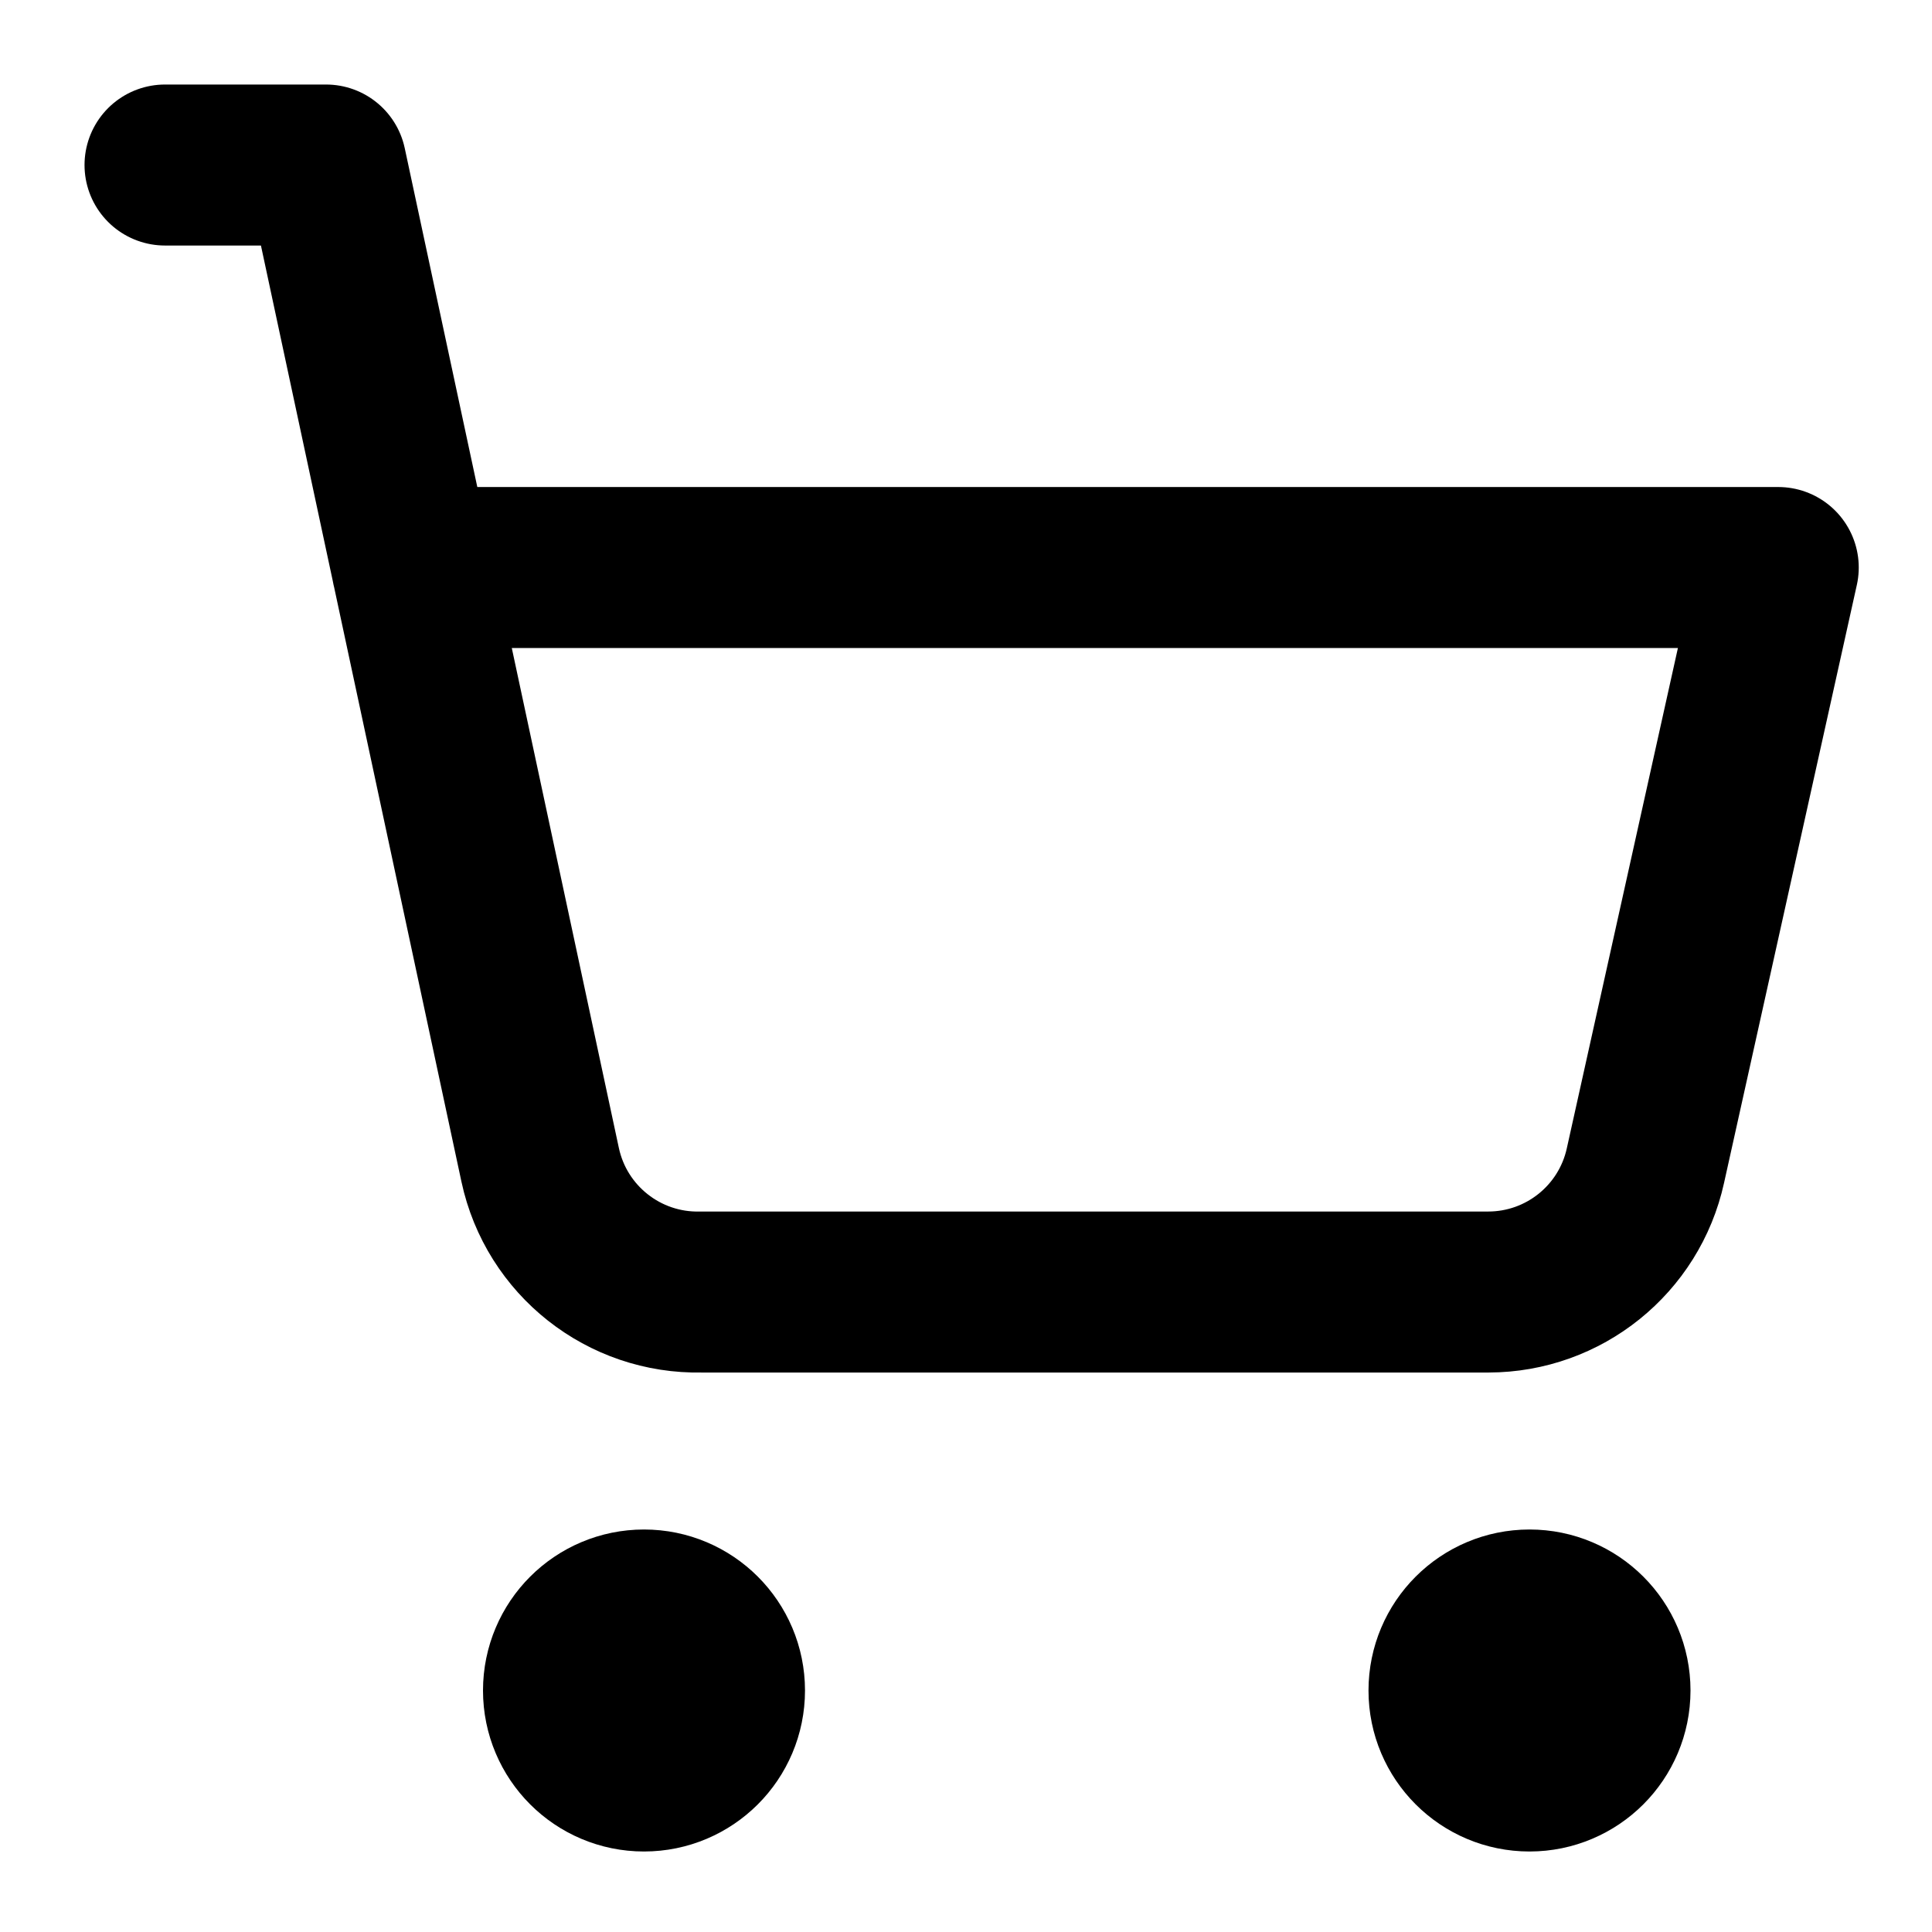
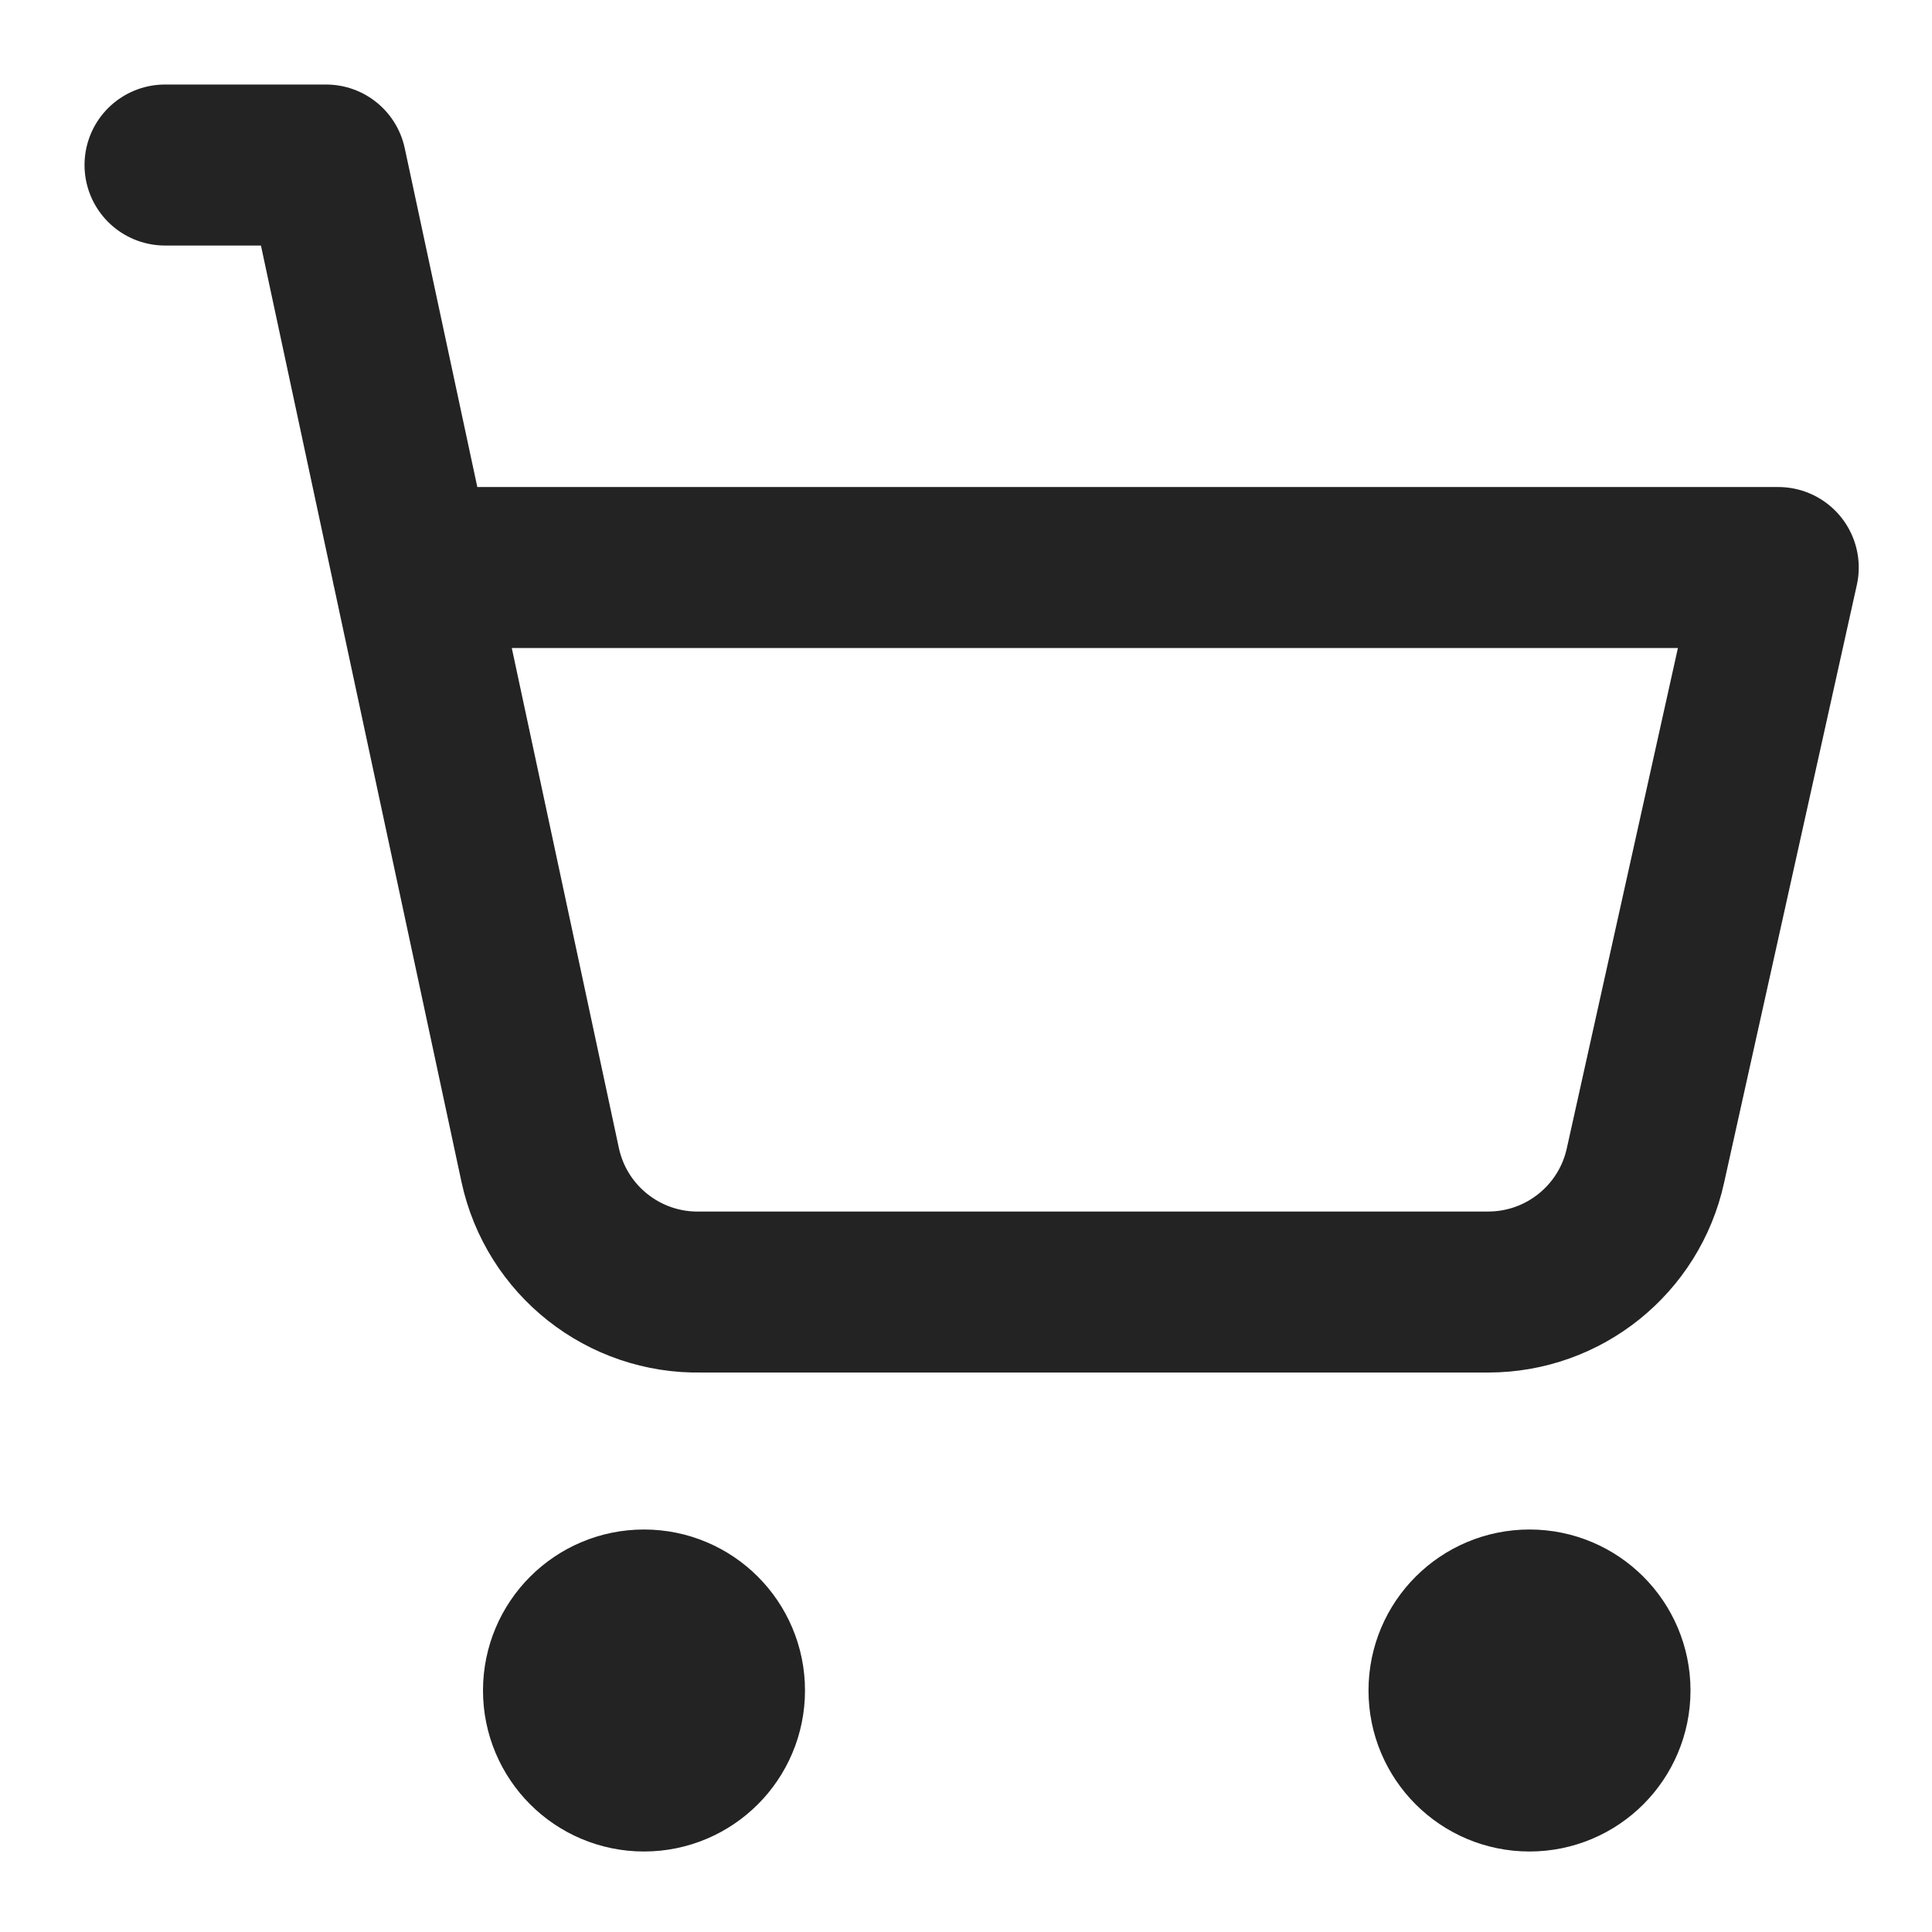
- <svg xmlns="http://www.w3.org/2000/svg" width="15" height="15" viewBox="0 0 24 24" fill="none" stroke="currentColor" stroke-width="2" stroke-linecap="round" stroke-linejoin="round" class="lucide lucide-shopping-cart">
+ <svg xmlns="http://www.w3.org/2000/svg" width="20" height="20" viewBox="0 0 24 24" fill="none" stroke="#232323" stroke-width="2" stroke-linecap="round" stroke-linejoin="round" class="lucide lucide-shopping-cart">
  <circle cx="8" cy="21" r="1" />
  <circle cx="19" cy="21" r="1" />
  <path d="M2.05 2.05h2l2.66 12.42a2 2 0 0 0 2 1.58h9.78a2 2 0 0 0 1.95-1.57l1.65-7.43H5.12" />
</svg>
